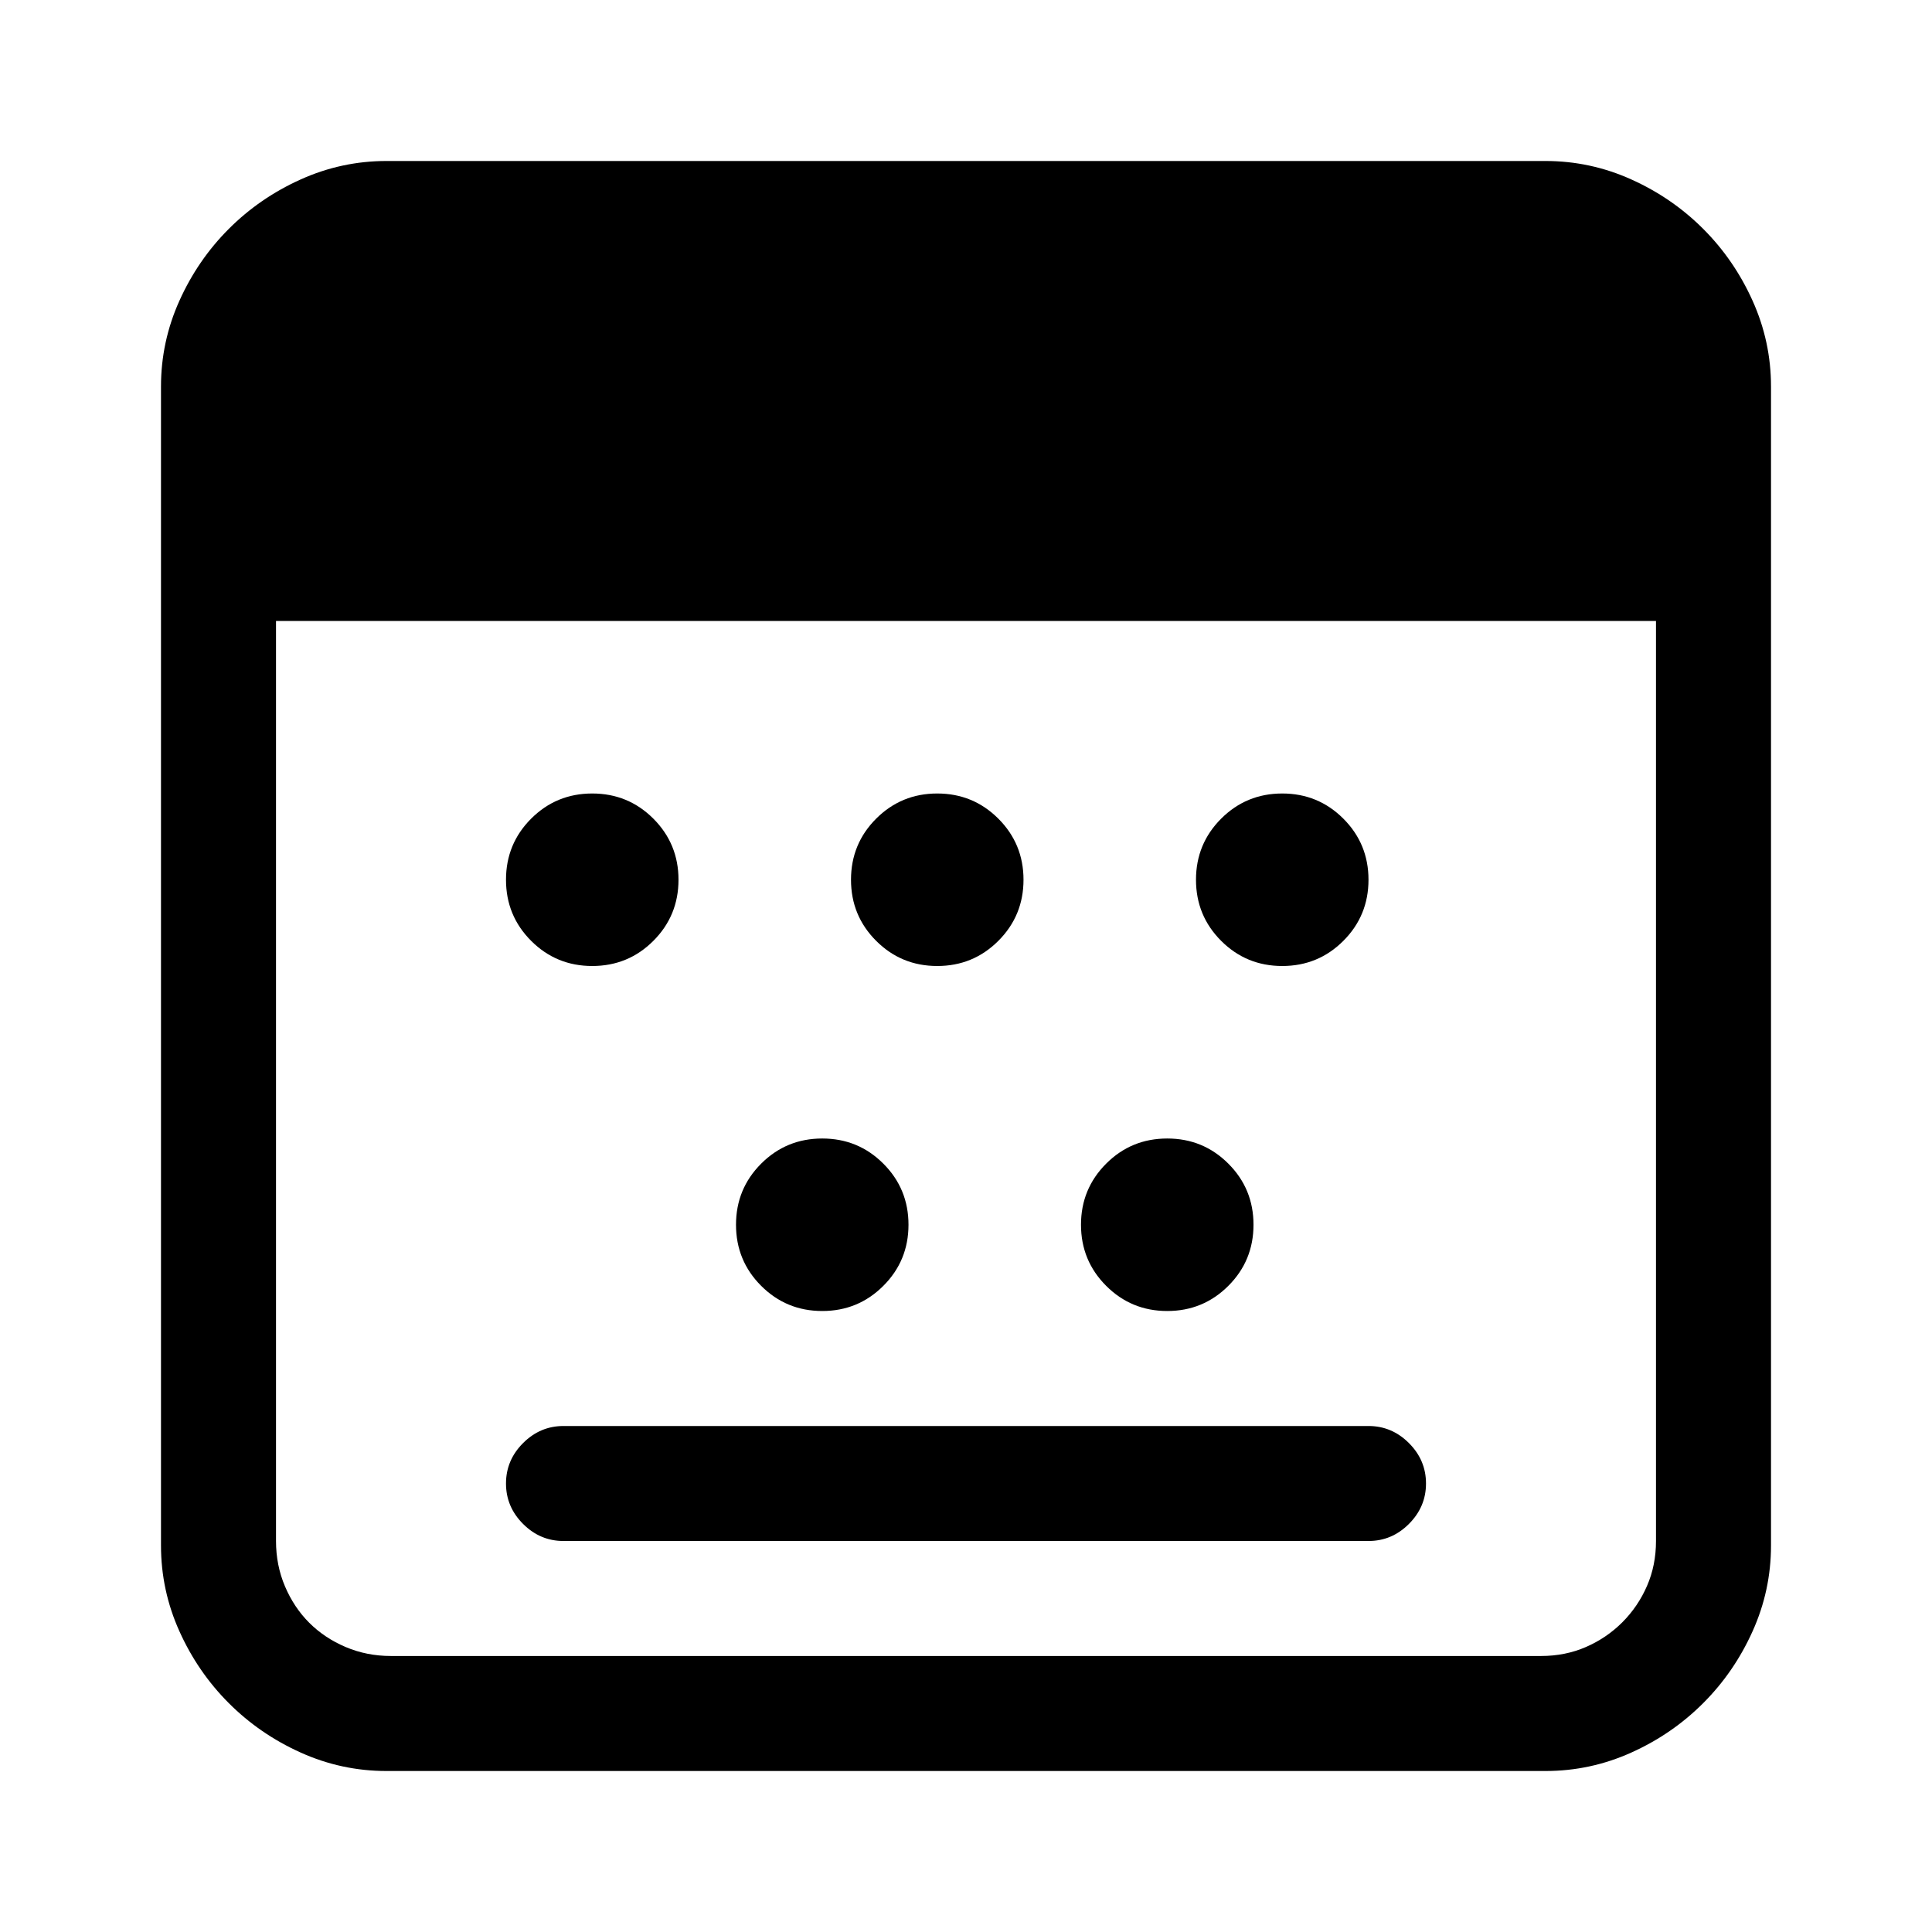
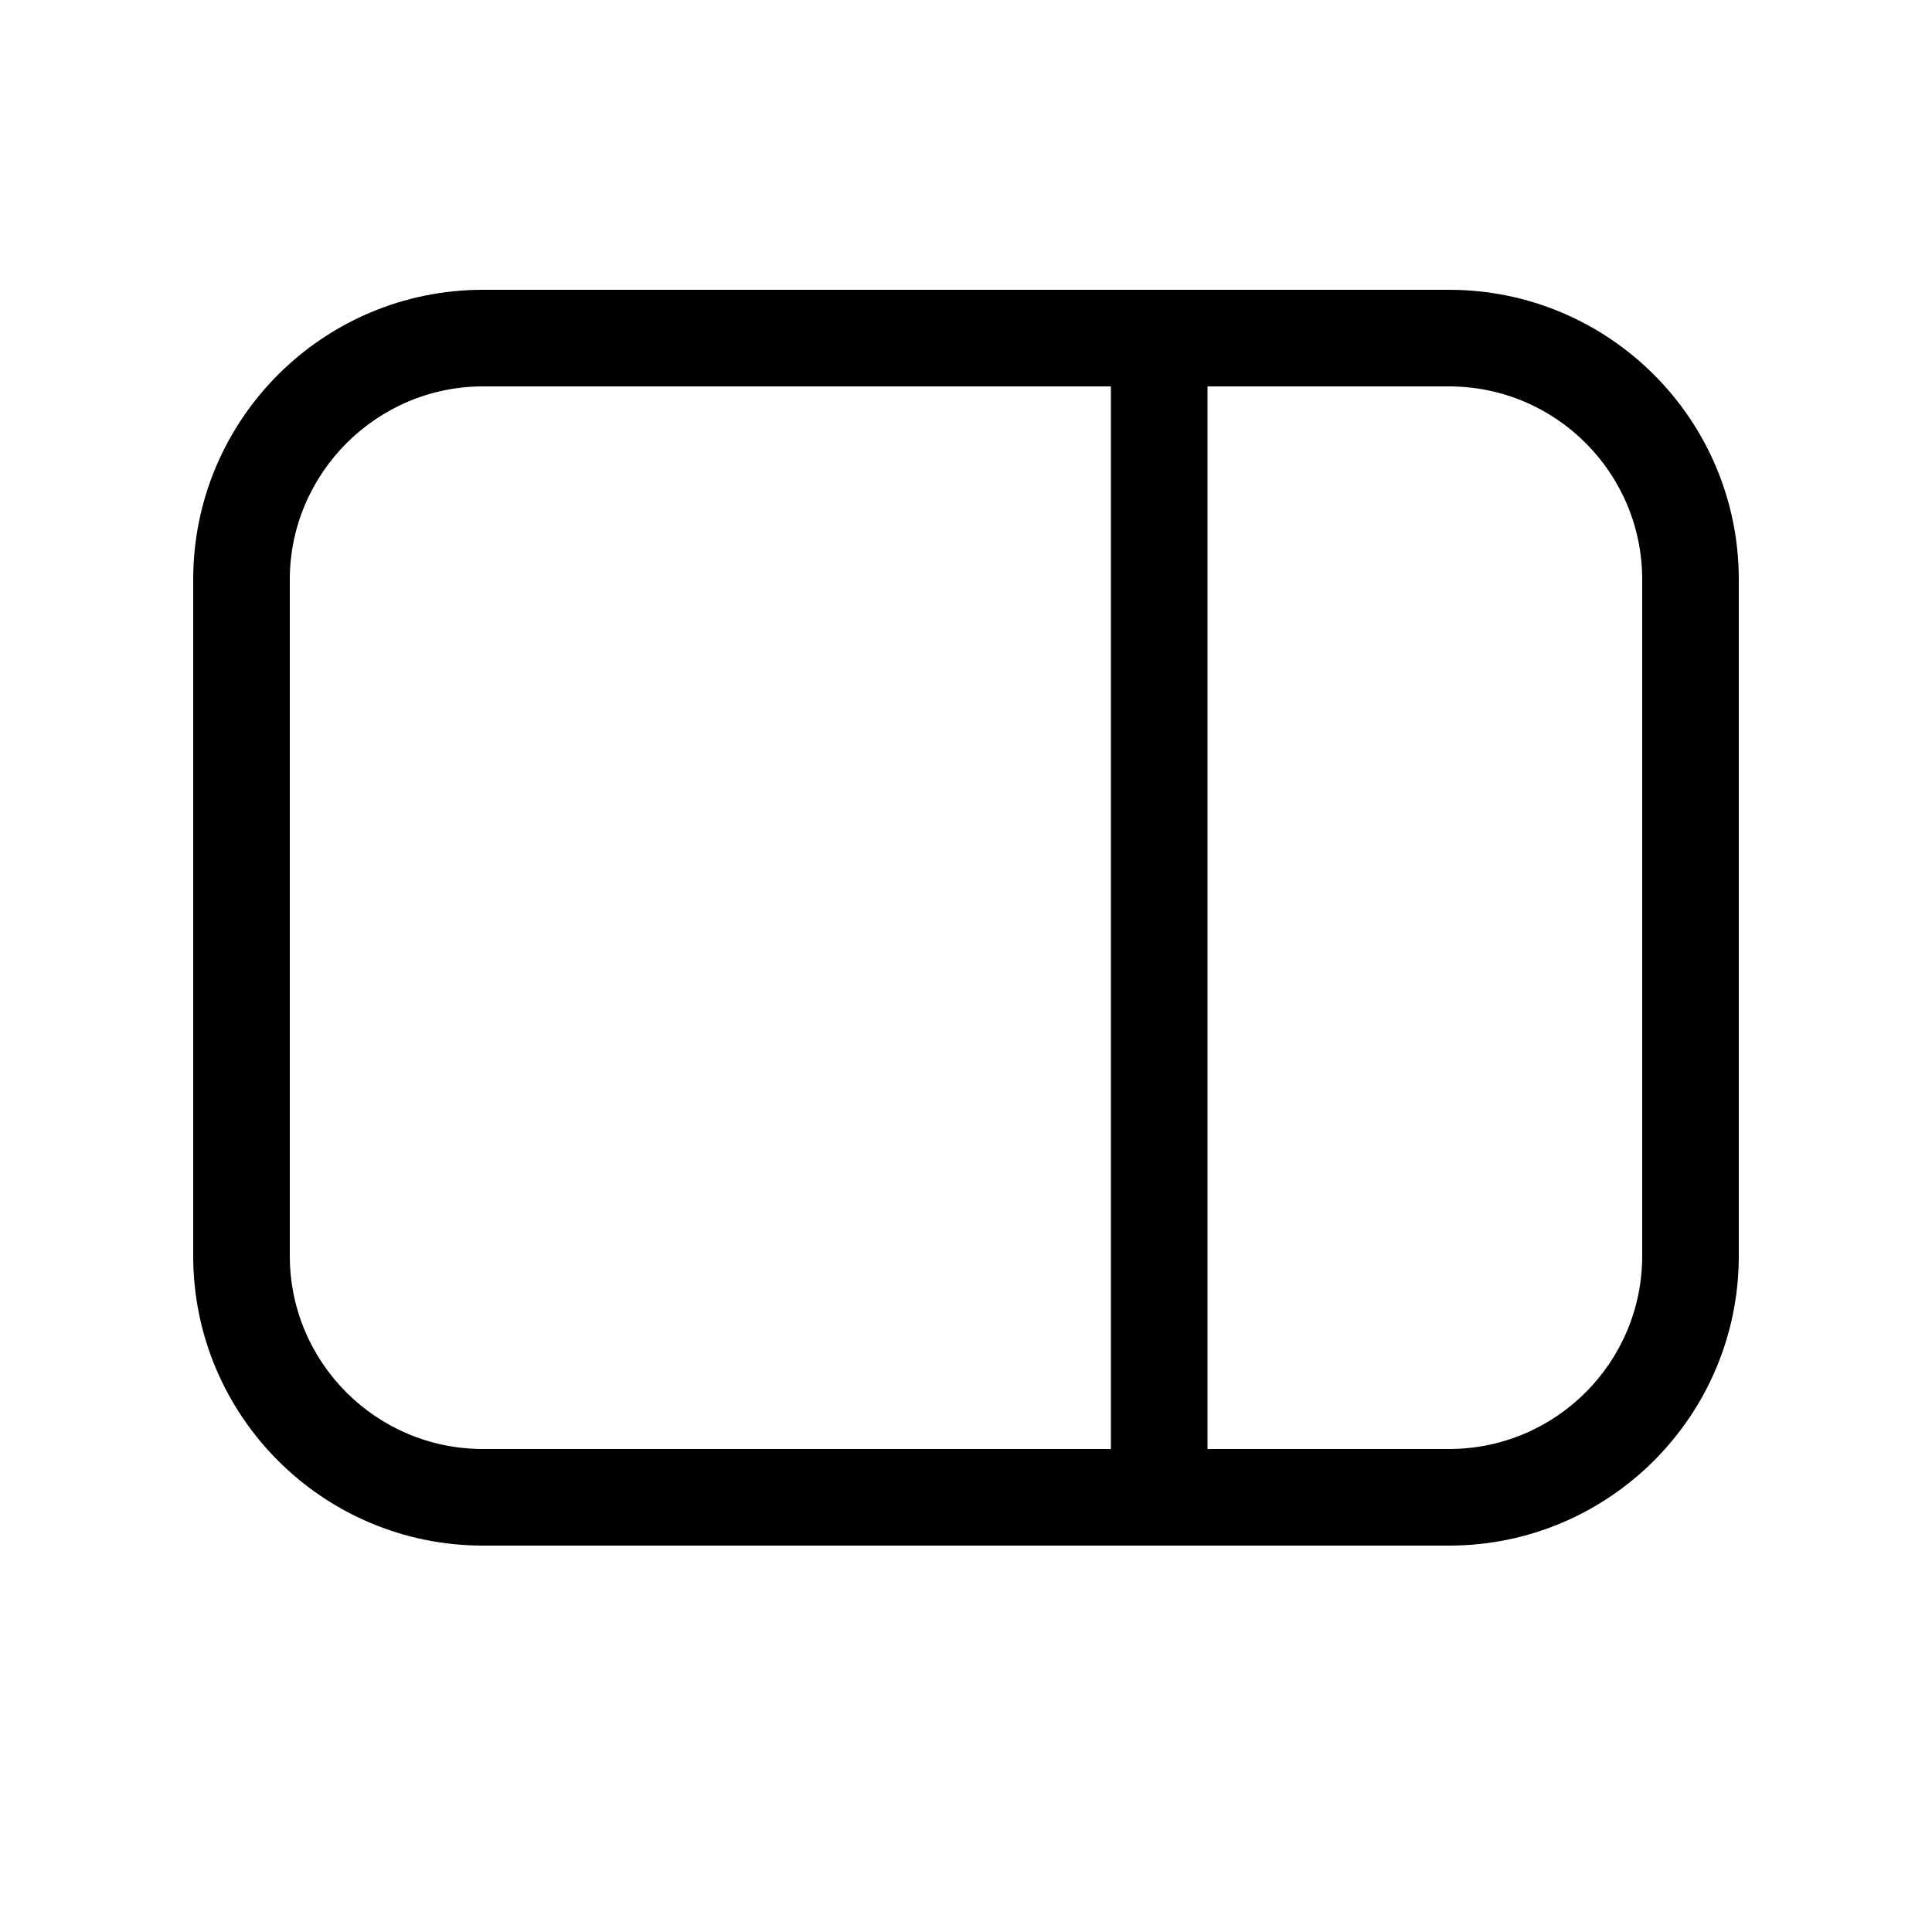
<svg xmlns="http://www.w3.org/2000/svg" viewBox="0 0 1024 1024">
-   <path d="M819.14 85.33C835.02 85.33 850.17 88.59 864.62 95.1C879.06 101.6 891.76 110.33 902.71 121.29C913.67 132.24 922.4 144.94 928.9 159.38C935.41 173.83 938.67 188.98 938.67 204.86V819.14C938.67 835.02 935.41 850.17 928.9 864.62C922.4 879.06 913.67 891.76 902.71 902.71C891.76 913.67 879.06 922.4 864.62 928.9C850.17 935.41 835.02 938.67 819.14 938.67H204.86C188.98 938.67 173.83 935.41 159.38 928.9C144.94 922.4 132.24 913.67 121.29 902.71C110.33 891.76 101.6 879.06 95.1 864.62C88.59 850.17 85.33 835.02 85.33 819.14V204.86C85.33 188.98 88.59 173.83 95.1 159.38C101.6 144.94 110.33 132.24 121.29 121.29C132.24 110.33 144.94 101.6 159.38 95.1C173.83 88.59 188.98 85.33 204.86 85.33ZM816.76 877.71C825.33 877.71 833.27 876.13 840.57 872.95C847.87 869.78 854.3 865.41 859.86 859.86C865.41 854.3 869.78 847.87 872.95 840.57C876.13 833.27 877.71 825.33 877.71 816.76V329.14H146.29V816.76C146.29 825.33 147.87 833.35 151.05 840.81C154.22 848.27 158.51 854.7 163.9 860.1C169.3 865.49 175.73 869.78 183.19 872.95Q194.38 877.71 207.24 877.71ZM725.33 755.81C733.59 755.81 740.73 758.83 746.76 764.86C752.79 770.89 755.81 778.03 755.81 786.29C755.81 794.54 752.79 801.68 746.76 807.71C740.73 813.75 733.59 816.76 725.33 816.76H298.67C290.41 816.76 283.27 813.75 277.24 807.71Q268.19 798.67 268.19 786.29C268.19 778.03 271.21 770.89 277.24 764.86C283.27 758.83 290.41 755.81 298.67 755.81ZM268.19 466.29C268.19 453.59 272.63 442.79 281.52 433.9Q294.86 420.57 313.9 420.57C326.6 420.57 337.4 425.02 346.29 433.9C355.17 442.79 359.62 453.59 359.62 466.29C359.62 478.98 355.17 489.78 346.29 498.67C337.4 507.56 326.6 512 313.9 512C301.21 512 290.41 507.56 281.52 498.67C272.63 489.78 268.19 478.98 268.19 466.29ZM451.05 466.29C451.05 453.59 455.49 442.79 464.38 433.9C473.27 425.02 484.06 420.57 496.76 420.57C509.46 420.57 520.25 425.02 529.14 433.9C538.03 442.79 542.48 453.59 542.48 466.29C542.48 478.98 538.03 489.78 529.14 498.67C520.25 507.56 509.46 512 496.76 512C484.06 512 473.27 507.56 464.38 498.67C455.49 489.78 451.05 478.98 451.05 466.29ZM633.9 466.29C633.9 453.59 638.35 442.79 647.24 433.9C656.13 425.02 666.92 420.57 679.62 420.57C692.32 420.57 703.11 425.02 712 433.9C720.89 442.79 725.33 453.59 725.33 466.29C725.33 478.98 720.89 489.78 712 498.67C703.11 507.56 692.32 512 679.62 512C666.92 512 656.13 507.56 647.24 498.67C638.35 489.78 633.9 478.98 633.9 466.29ZM390.1 649.14C390.1 636.44 394.54 625.65 403.43 616.76Q416.76 603.43 435.81 603.43C448.51 603.43 459.3 607.87 468.19 616.76C477.08 625.65 481.52 636.44 481.52 649.14C481.52 661.84 477.08 672.63 468.19 681.52C459.3 690.41 448.51 694.86 435.81 694.86C423.11 694.86 412.32 690.41 403.43 681.52C394.54 672.63 390.1 661.84 390.1 649.14ZM572.95 649.14C572.95 636.44 577.4 625.65 586.29 616.76C595.17 607.87 605.97 603.43 618.67 603.43C631.37 603.43 642.16 607.87 651.05 616.76C659.94 625.65 664.38 636.44 664.38 649.14C664.38 661.84 659.94 672.63 651.05 681.52C642.16 690.41 631.37 694.86 618.67 694.86C605.97 694.86 595.17 690.41 586.29 681.52C577.4 672.63 572.95 661.84 572.95 649.14Z" />
+   <path d="M921.6 307.2V665.6C921.6 750.43 852.83 819.2 768 819.2H256C171.17 819.2 102.4 750.43 102.4 665.6V307.2C102.4 222.37 171.17 153.6 256 153.6H768C852.83 153.6 921.6 222.37 921.6 307.2ZM588.8 204.8H256C199.68 204.8 153.6 250.88 153.6 307.2V665.6C153.6 722.15 199.45 768 256 768H588.8ZM640 204.8V768H768C824.55 768 870.4 722.15 870.4 665.6V307.2C870.4 250.65 824.55 204.8 768 204.8Z" />
</svg>
